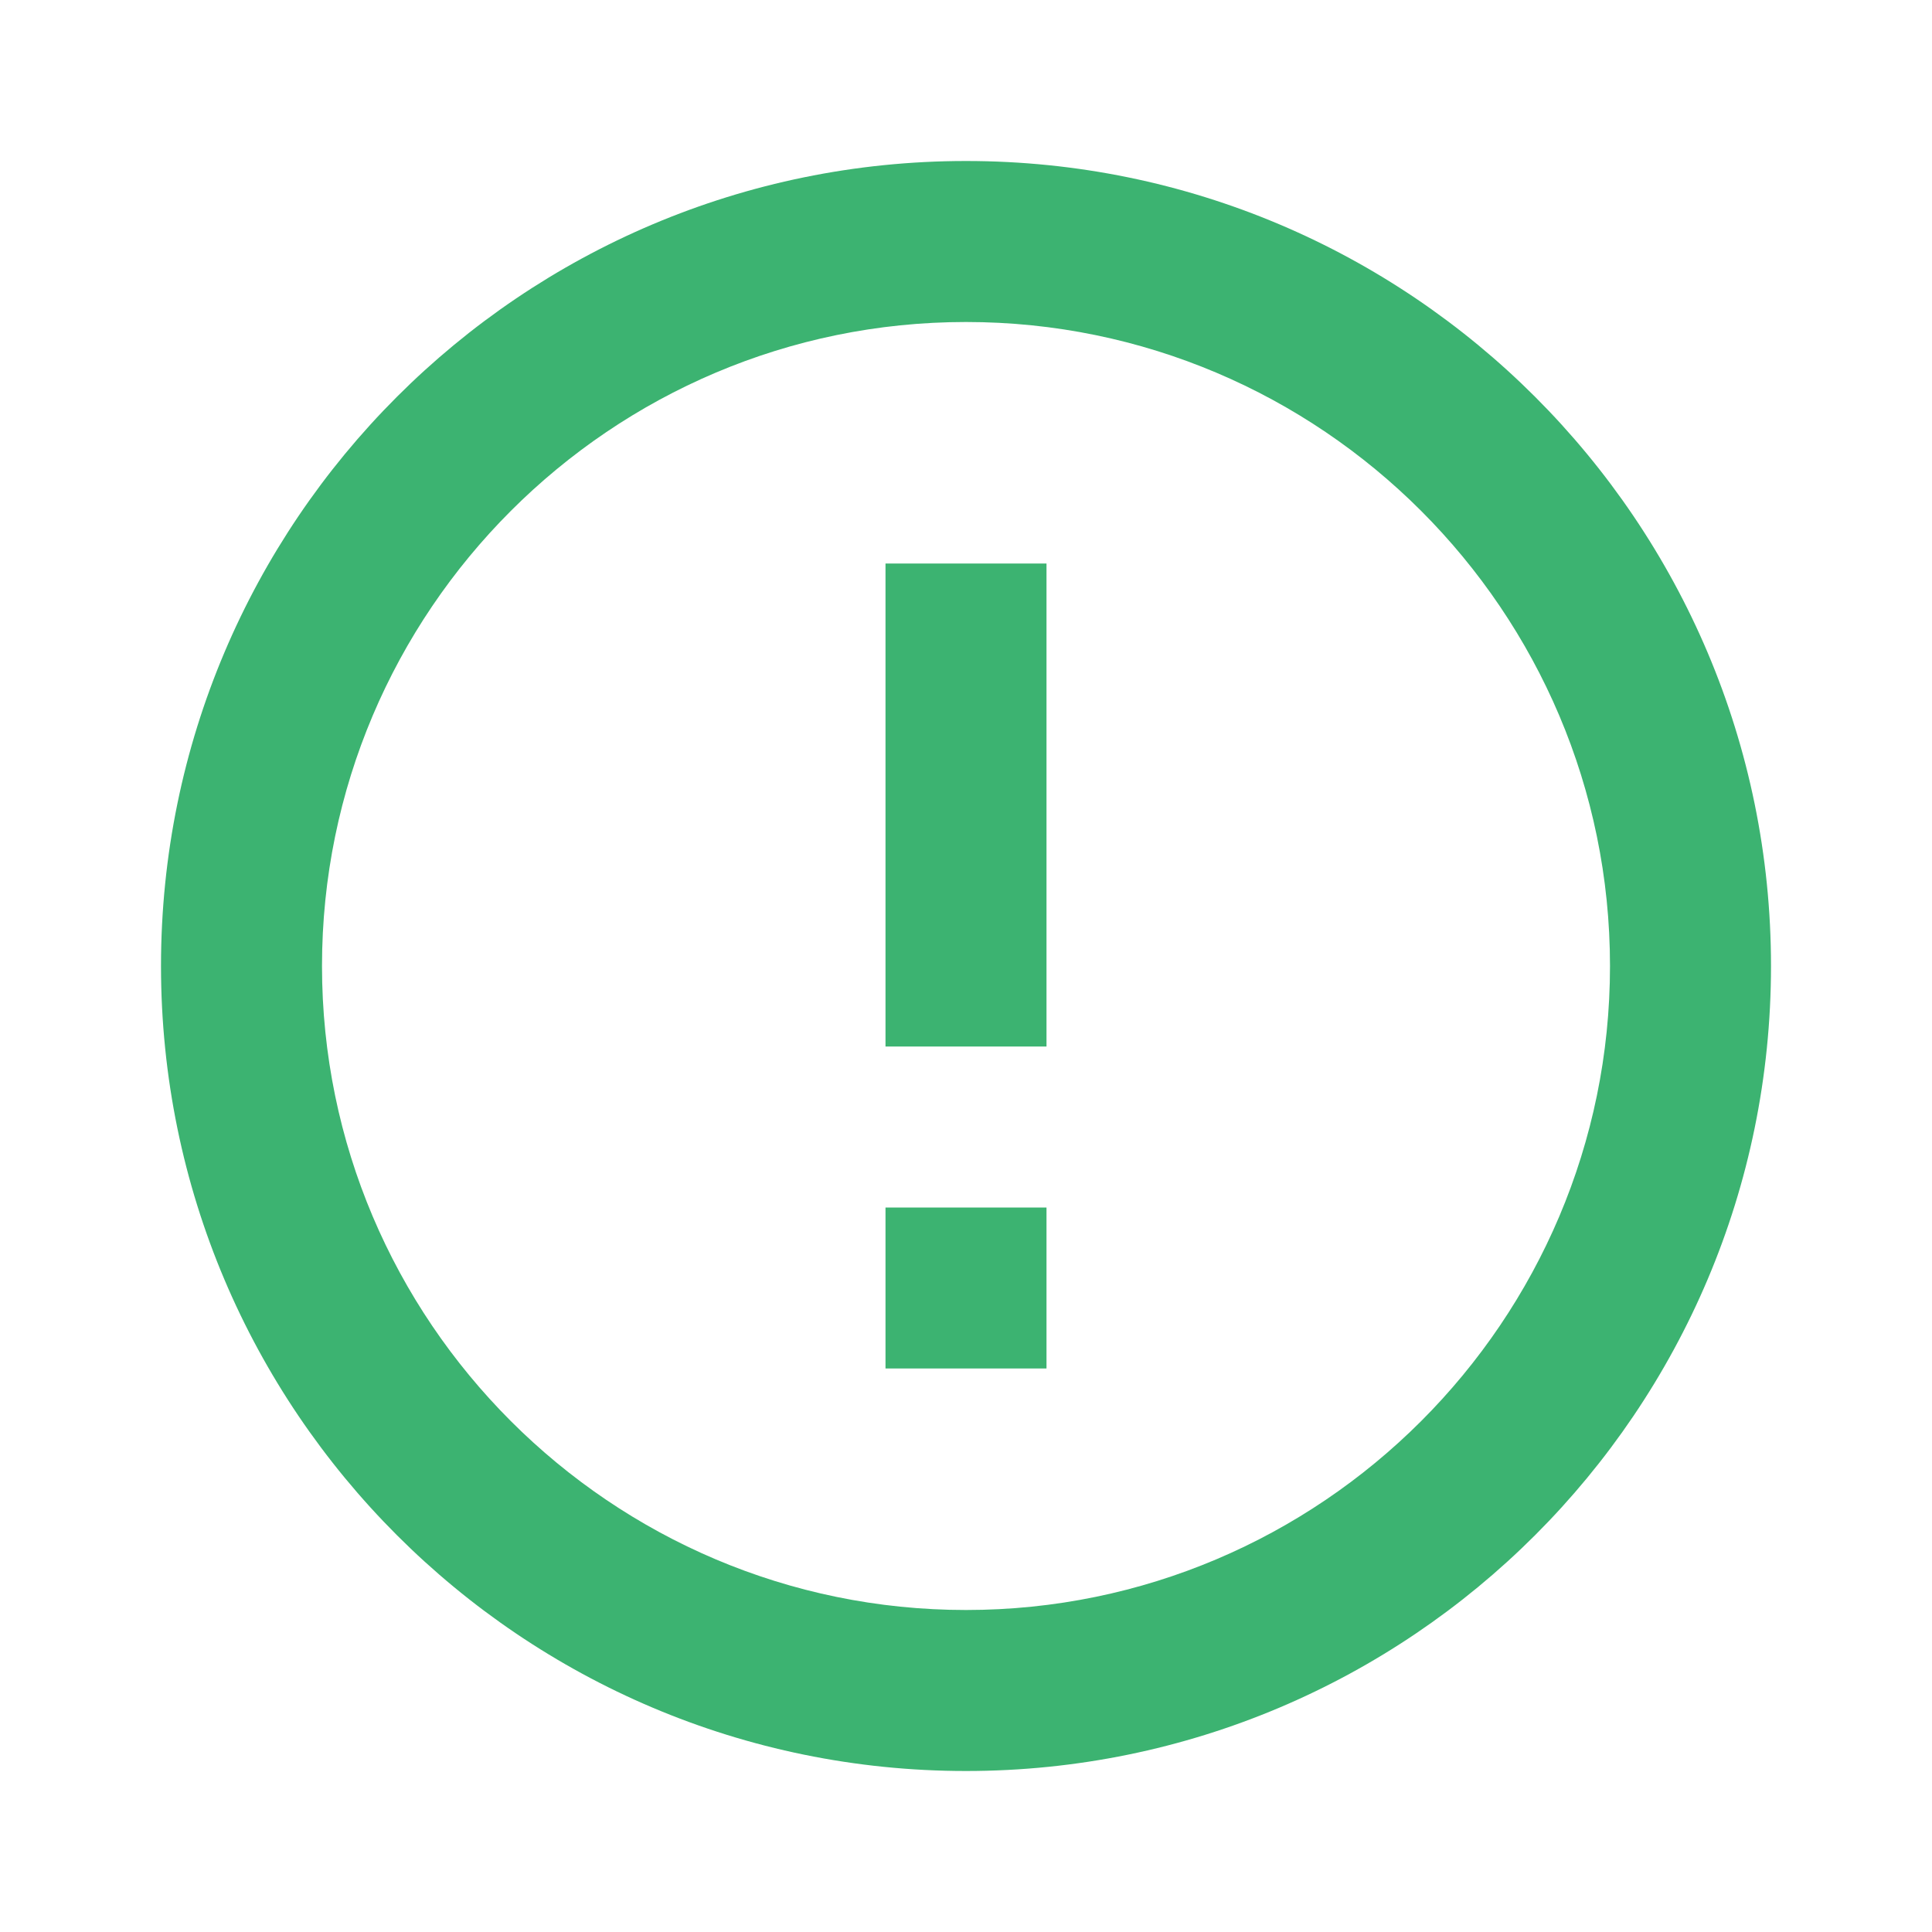
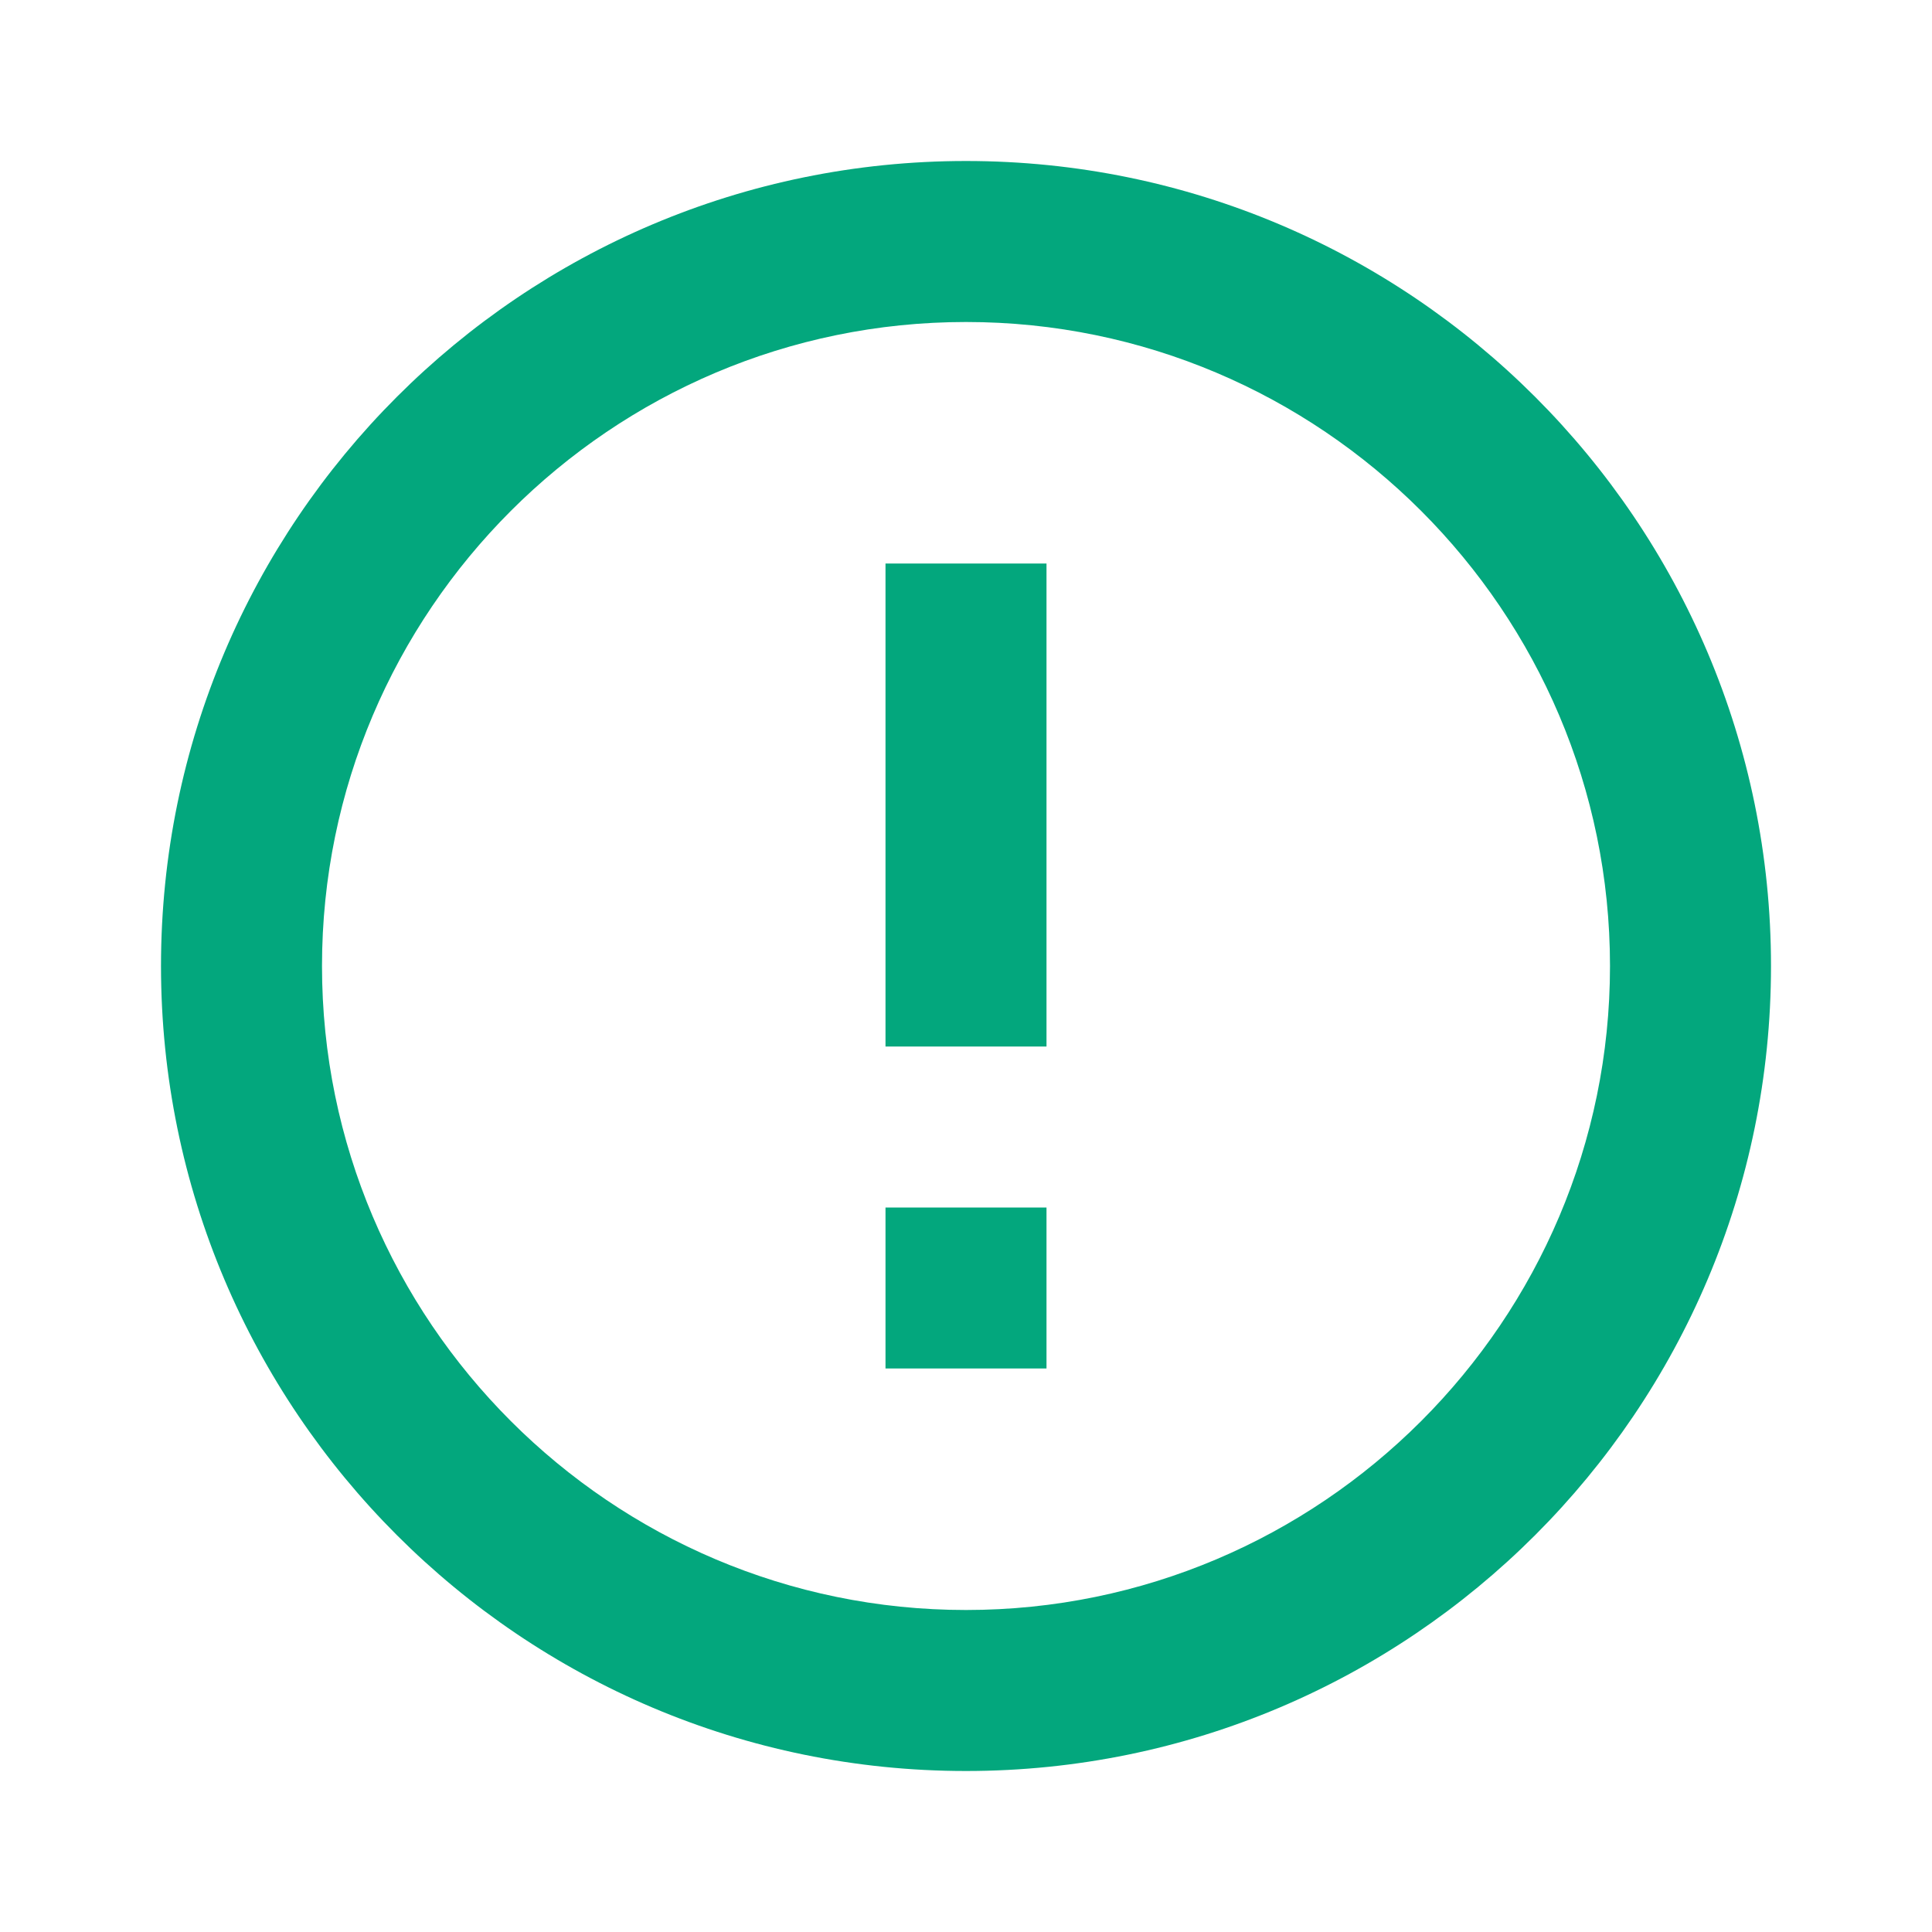
- <svg xmlns="http://www.w3.org/2000/svg" fill="#3CB371" role="img" viewBox="0 0 24 24">
+ <svg xmlns="http://www.w3.org/2000/svg" fill="#03A77D" role="img" viewBox="0 0 24 24">
  <path d="M12 2C6.48 2 2 6.48 2 12s4.48 10 10 10 10-4.48 10-10S17.52 2 12 2zm0 18c-4.41 0-8-3.59-8-8s3.59-8 8-8 8 3.59 8 8-3.59 8-8 8zm-1-13h2v6h-2zm0 8h2v2h-2z" />
</svg>
